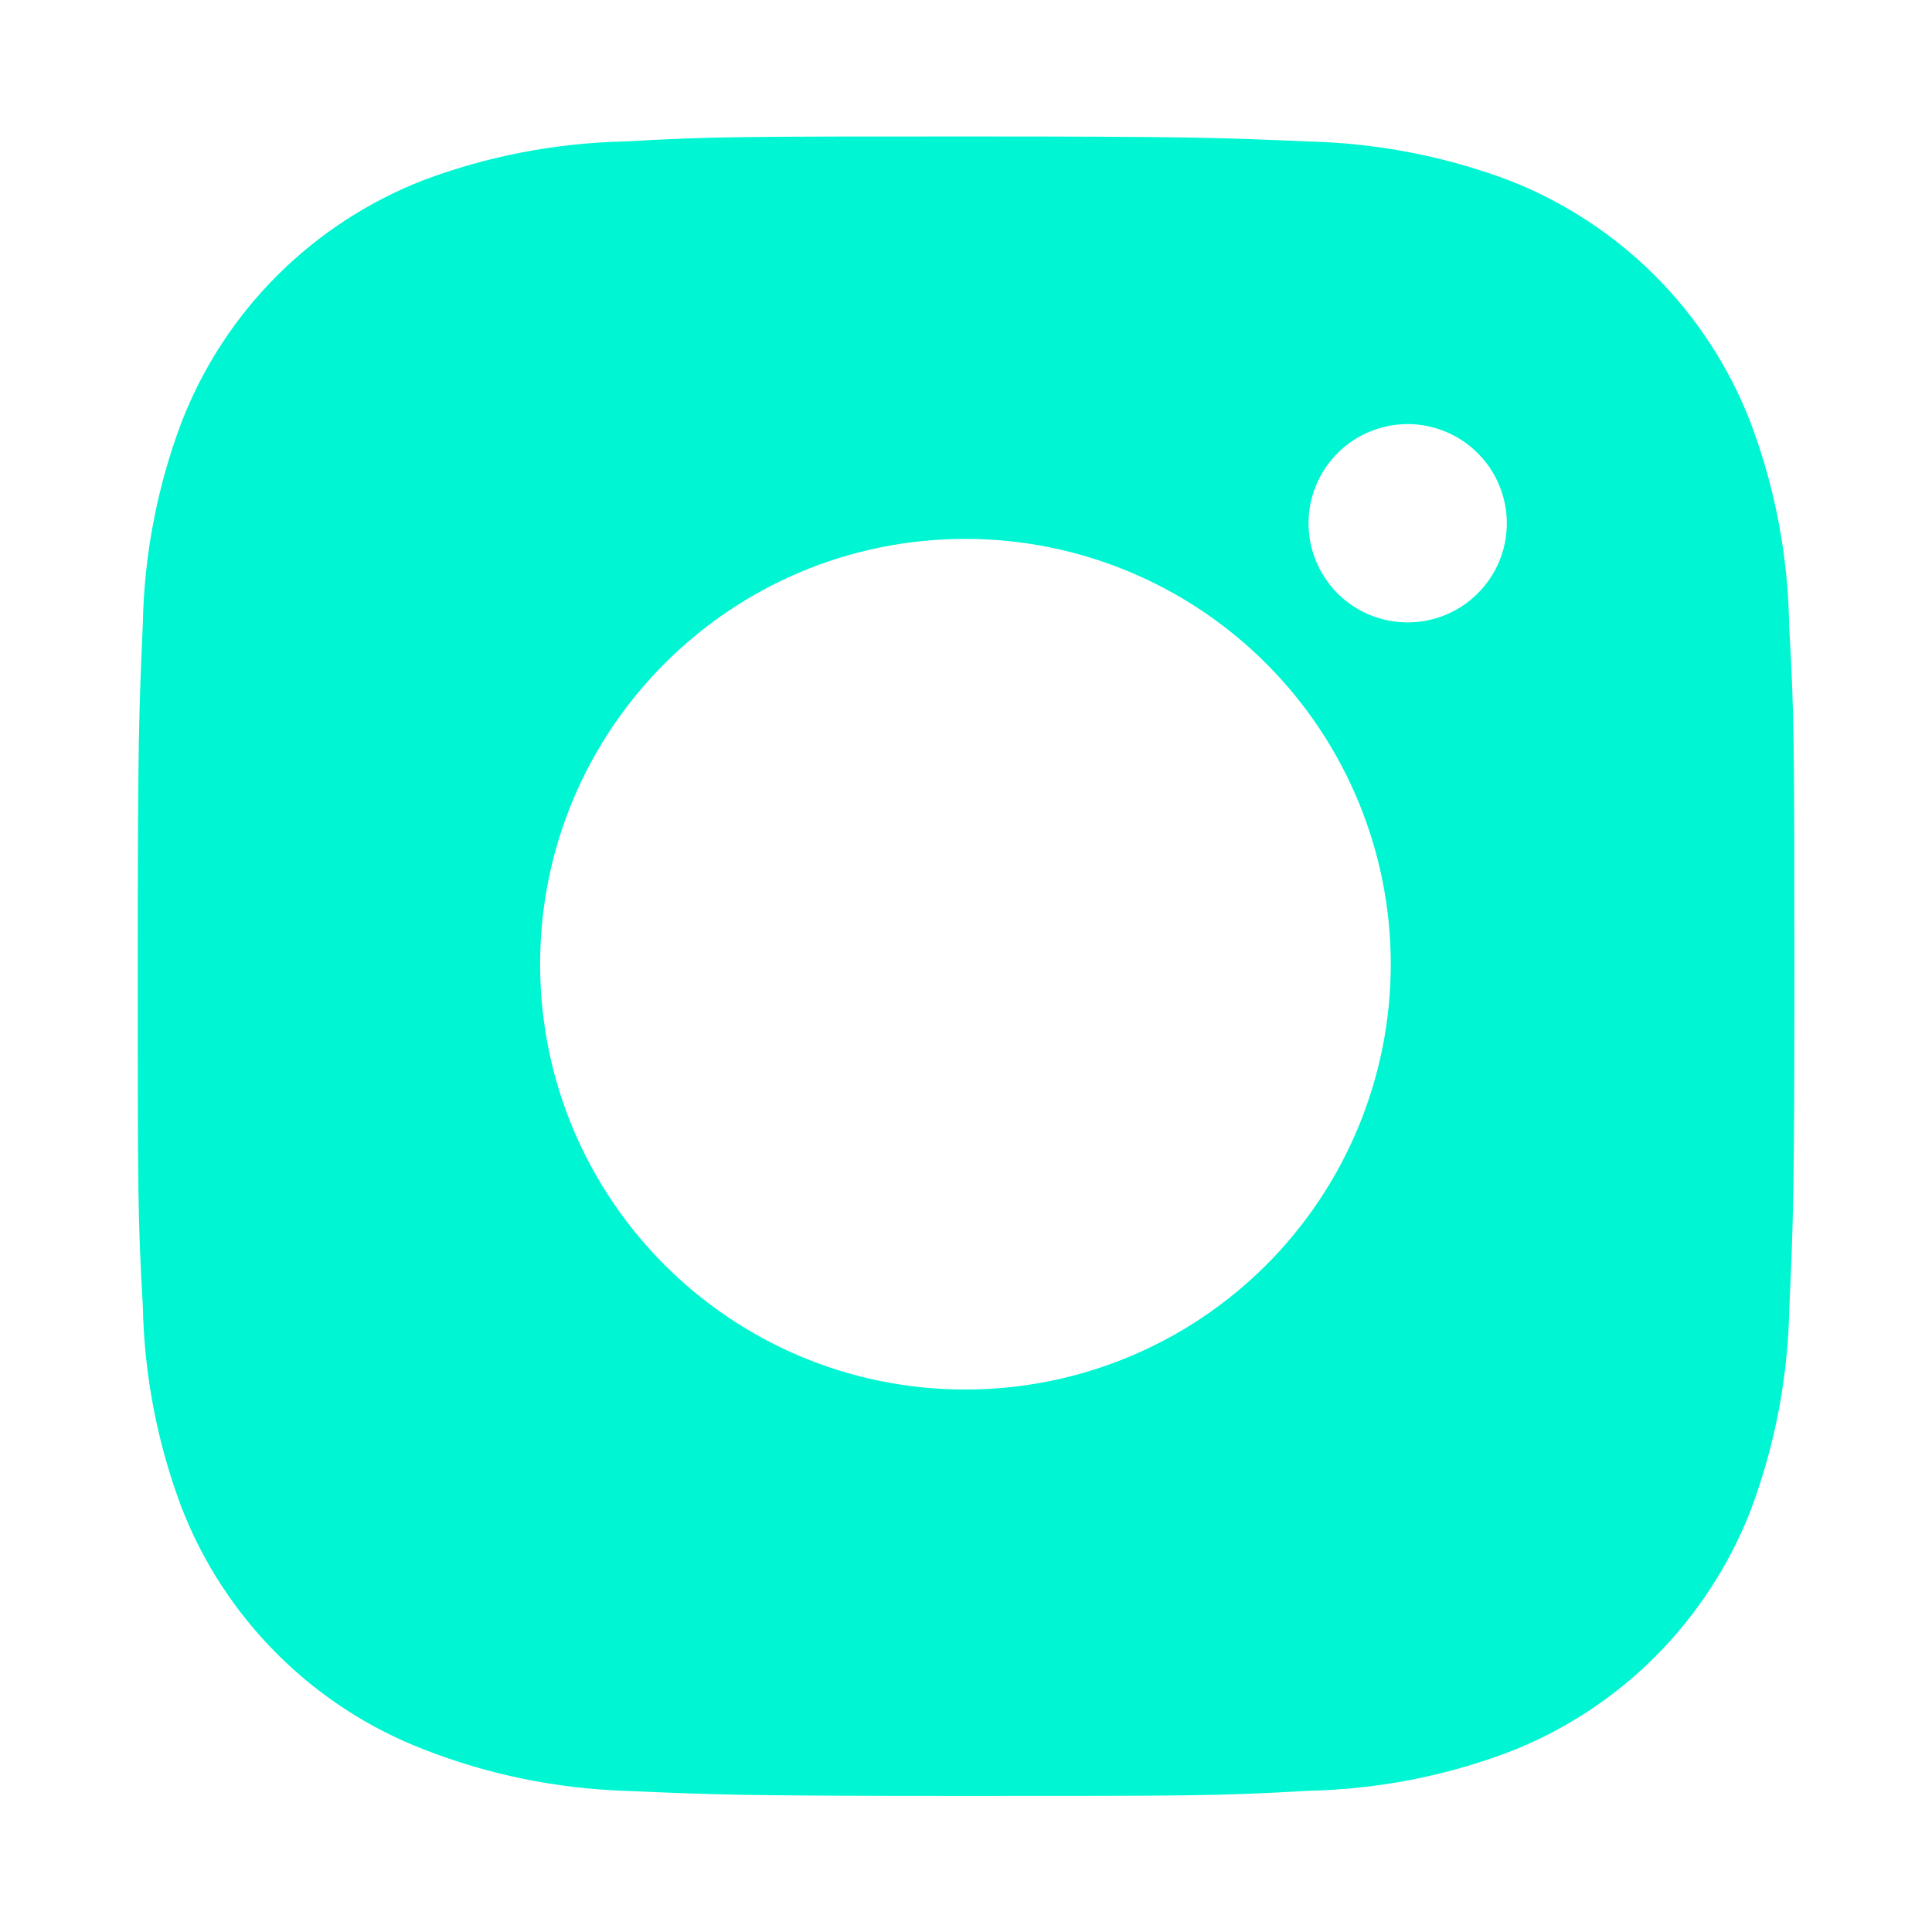
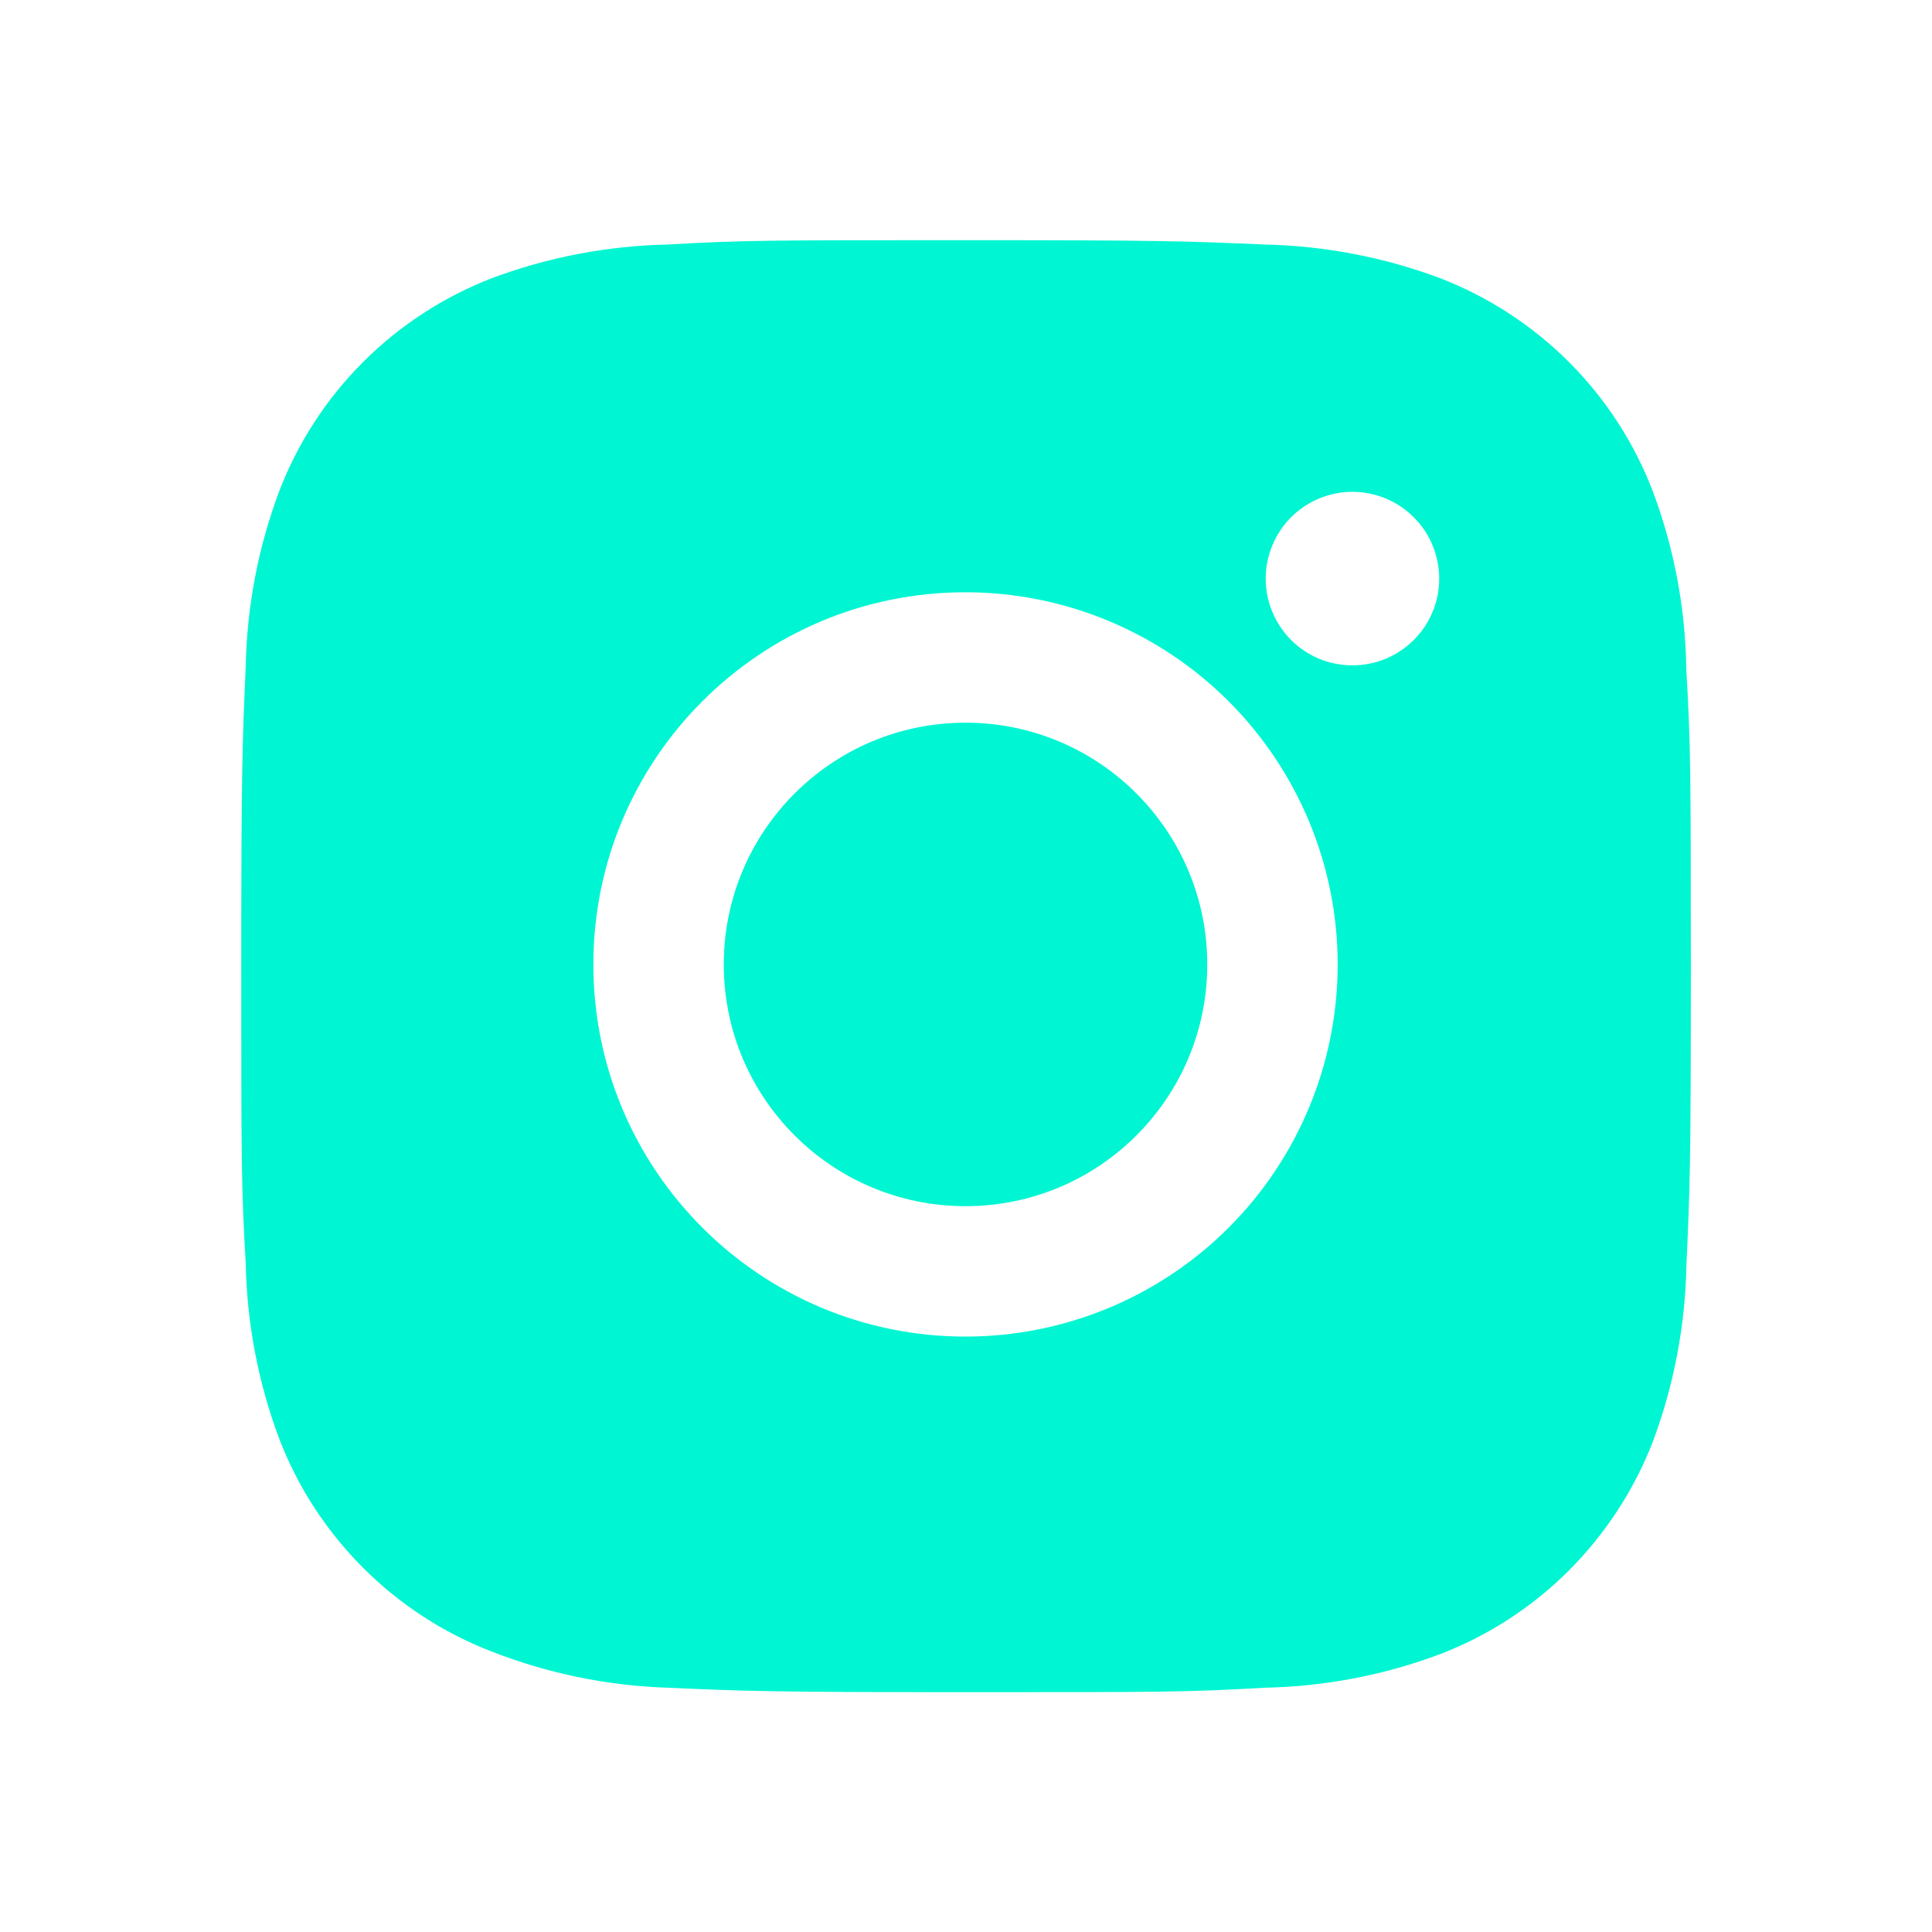
- <svg xmlns="http://www.w3.org/2000/svg" width="14" height="14" viewBox="0 0 14 14" fill="none">
-   <path d="M12.965 4.538C12.958 4.033 12.863 3.533 12.685 3.061C12.531 2.662 12.295 2.3 11.993 1.998C11.691 1.696 11.329 1.46 10.93 1.305C10.463 1.13 9.971 1.036 9.473 1.025C8.831 0.997 8.628 0.989 7 0.989C5.372 0.989 5.163 0.989 4.527 1.025C4.029 1.036 3.536 1.13 3.07 1.305C2.671 1.46 2.309 1.696 2.007 1.998C1.705 2.3 1.469 2.662 1.315 3.061C1.139 3.527 1.045 4.02 1.035 4.517C1.007 5.159 0.998 5.363 0.998 6.991C0.998 8.619 0.998 8.827 1.035 9.464C1.045 9.963 1.139 10.455 1.315 10.922C1.469 11.321 1.705 11.682 2.008 11.985C2.31 12.287 2.672 12.523 3.071 12.677C3.536 12.859 4.028 12.96 4.527 12.977C5.169 13.005 5.373 13.014 7.001 13.014C8.629 13.014 8.837 13.014 9.474 12.977C9.972 12.967 10.465 12.873 10.931 12.697C11.33 12.543 11.692 12.307 11.994 12.005C12.296 11.702 12.532 11.341 12.687 10.942C12.862 10.475 12.956 9.983 12.966 9.484C12.995 8.843 13.003 8.639 13.003 7.011C13.002 5.383 13.002 5.176 12.965 4.538ZM6.996 10.069C5.293 10.069 3.914 8.69 3.914 6.987C3.914 5.285 5.293 3.905 6.996 3.905C7.813 3.905 8.597 4.23 9.175 4.808C9.753 5.386 10.078 6.17 10.078 6.987C10.078 7.805 9.753 8.589 9.175 9.167C8.597 9.745 7.813 10.069 6.996 10.069ZM10.201 4.51C10.106 4.51 10.013 4.492 9.926 4.456C9.838 4.419 9.759 4.367 9.692 4.3C9.626 4.233 9.573 4.154 9.537 4.067C9.5 3.979 9.482 3.886 9.482 3.791C9.482 3.697 9.501 3.604 9.537 3.517C9.573 3.429 9.626 3.35 9.692 3.284C9.759 3.217 9.838 3.164 9.925 3.128C10.013 3.092 10.106 3.073 10.2 3.073C10.295 3.073 10.388 3.092 10.475 3.128C10.562 3.164 10.642 3.217 10.708 3.284C10.775 3.35 10.828 3.429 10.864 3.517C10.9 3.604 10.919 3.697 10.919 3.791C10.919 4.189 10.597 4.51 10.201 4.51Z" fill="#00F6D2" />
+ <svg xmlns="http://www.w3.org/2000/svg" width="16" height="16" viewBox="0 0 16 16" fill="none">
+   <path d="M13.965 5.538C13.958 5.033 13.863 4.533 13.685 4.061C13.531 3.662 13.295 3.3 12.993 2.998C12.691 2.696 12.329 2.46 11.93 2.305C11.463 2.13 10.971 2.036 10.473 2.025C9.831 1.997 9.628 1.989 8 1.989C6.372 1.989 6.163 1.989 5.527 2.025C5.029 2.036 4.536 2.13 4.07 2.305C3.671 2.46 3.309 2.696 3.007 2.998C2.705 3.3 2.469 3.662 2.315 4.061C2.139 4.527 2.045 5.02 2.035 5.517C2.007 6.159 1.998 6.363 1.998 7.991C1.998 9.619 1.998 9.827 2.035 10.464C2.045 10.963 2.139 11.455 2.315 11.922C2.469 12.321 2.705 12.682 3.008 12.985C3.31 13.287 3.672 13.523 4.071 13.677C4.536 13.859 5.028 13.96 5.527 13.977C6.169 14.005 6.373 14.014 8.001 14.014C9.629 14.014 9.837 14.014 10.474 13.977C10.972 13.967 11.465 13.873 11.931 13.697C12.33 13.543 12.692 13.307 12.994 13.005C13.296 12.702 13.532 12.341 13.687 11.942C13.862 11.475 13.956 10.983 13.966 10.484C13.995 9.843 14.003 9.639 14.003 8.011C14.002 6.383 14.002 6.176 13.965 5.538ZM7.996 11.069C6.293 11.069 4.914 9.69 4.914 7.987C4.914 6.285 6.293 4.905 7.996 4.905C8.813 4.905 9.597 5.23 10.175 5.808C10.753 6.386 11.078 7.17 11.078 7.987C11.078 8.805 10.753 9.589 10.175 10.167C9.597 10.745 8.813 11.069 7.996 11.069ZM11.201 5.51C11.106 5.51 11.013 5.492 10.925 5.456C10.838 5.419 10.759 5.367 10.692 5.3C10.626 5.233 10.573 5.154 10.537 5.067C10.5 4.979 10.482 4.886 10.482 4.791C10.482 4.697 10.501 4.604 10.537 4.517C10.573 4.429 10.626 4.35 10.692 4.284C10.759 4.217 10.838 4.164 10.925 4.128C11.013 4.092 11.106 4.073 11.2 4.073C11.295 4.073 11.388 4.092 11.475 4.128C11.562 4.164 11.642 4.217 11.708 4.284C11.775 4.35 11.828 4.429 11.864 4.517C11.9 4.604 11.919 4.697 11.919 4.791C11.919 5.189 11.597 5.51 11.201 5.51Z" fill="#00F6D2" />
+   <path d="M7.996 9.989C9.102 9.989 9.998 9.093 9.998 7.987C9.998 6.882 9.102 5.985 7.996 5.985C6.89 5.985 5.994 6.882 5.994 7.987C5.994 9.093 6.89 9.989 7.996 9.989Z" fill="#00F6D2" />
</svg>
